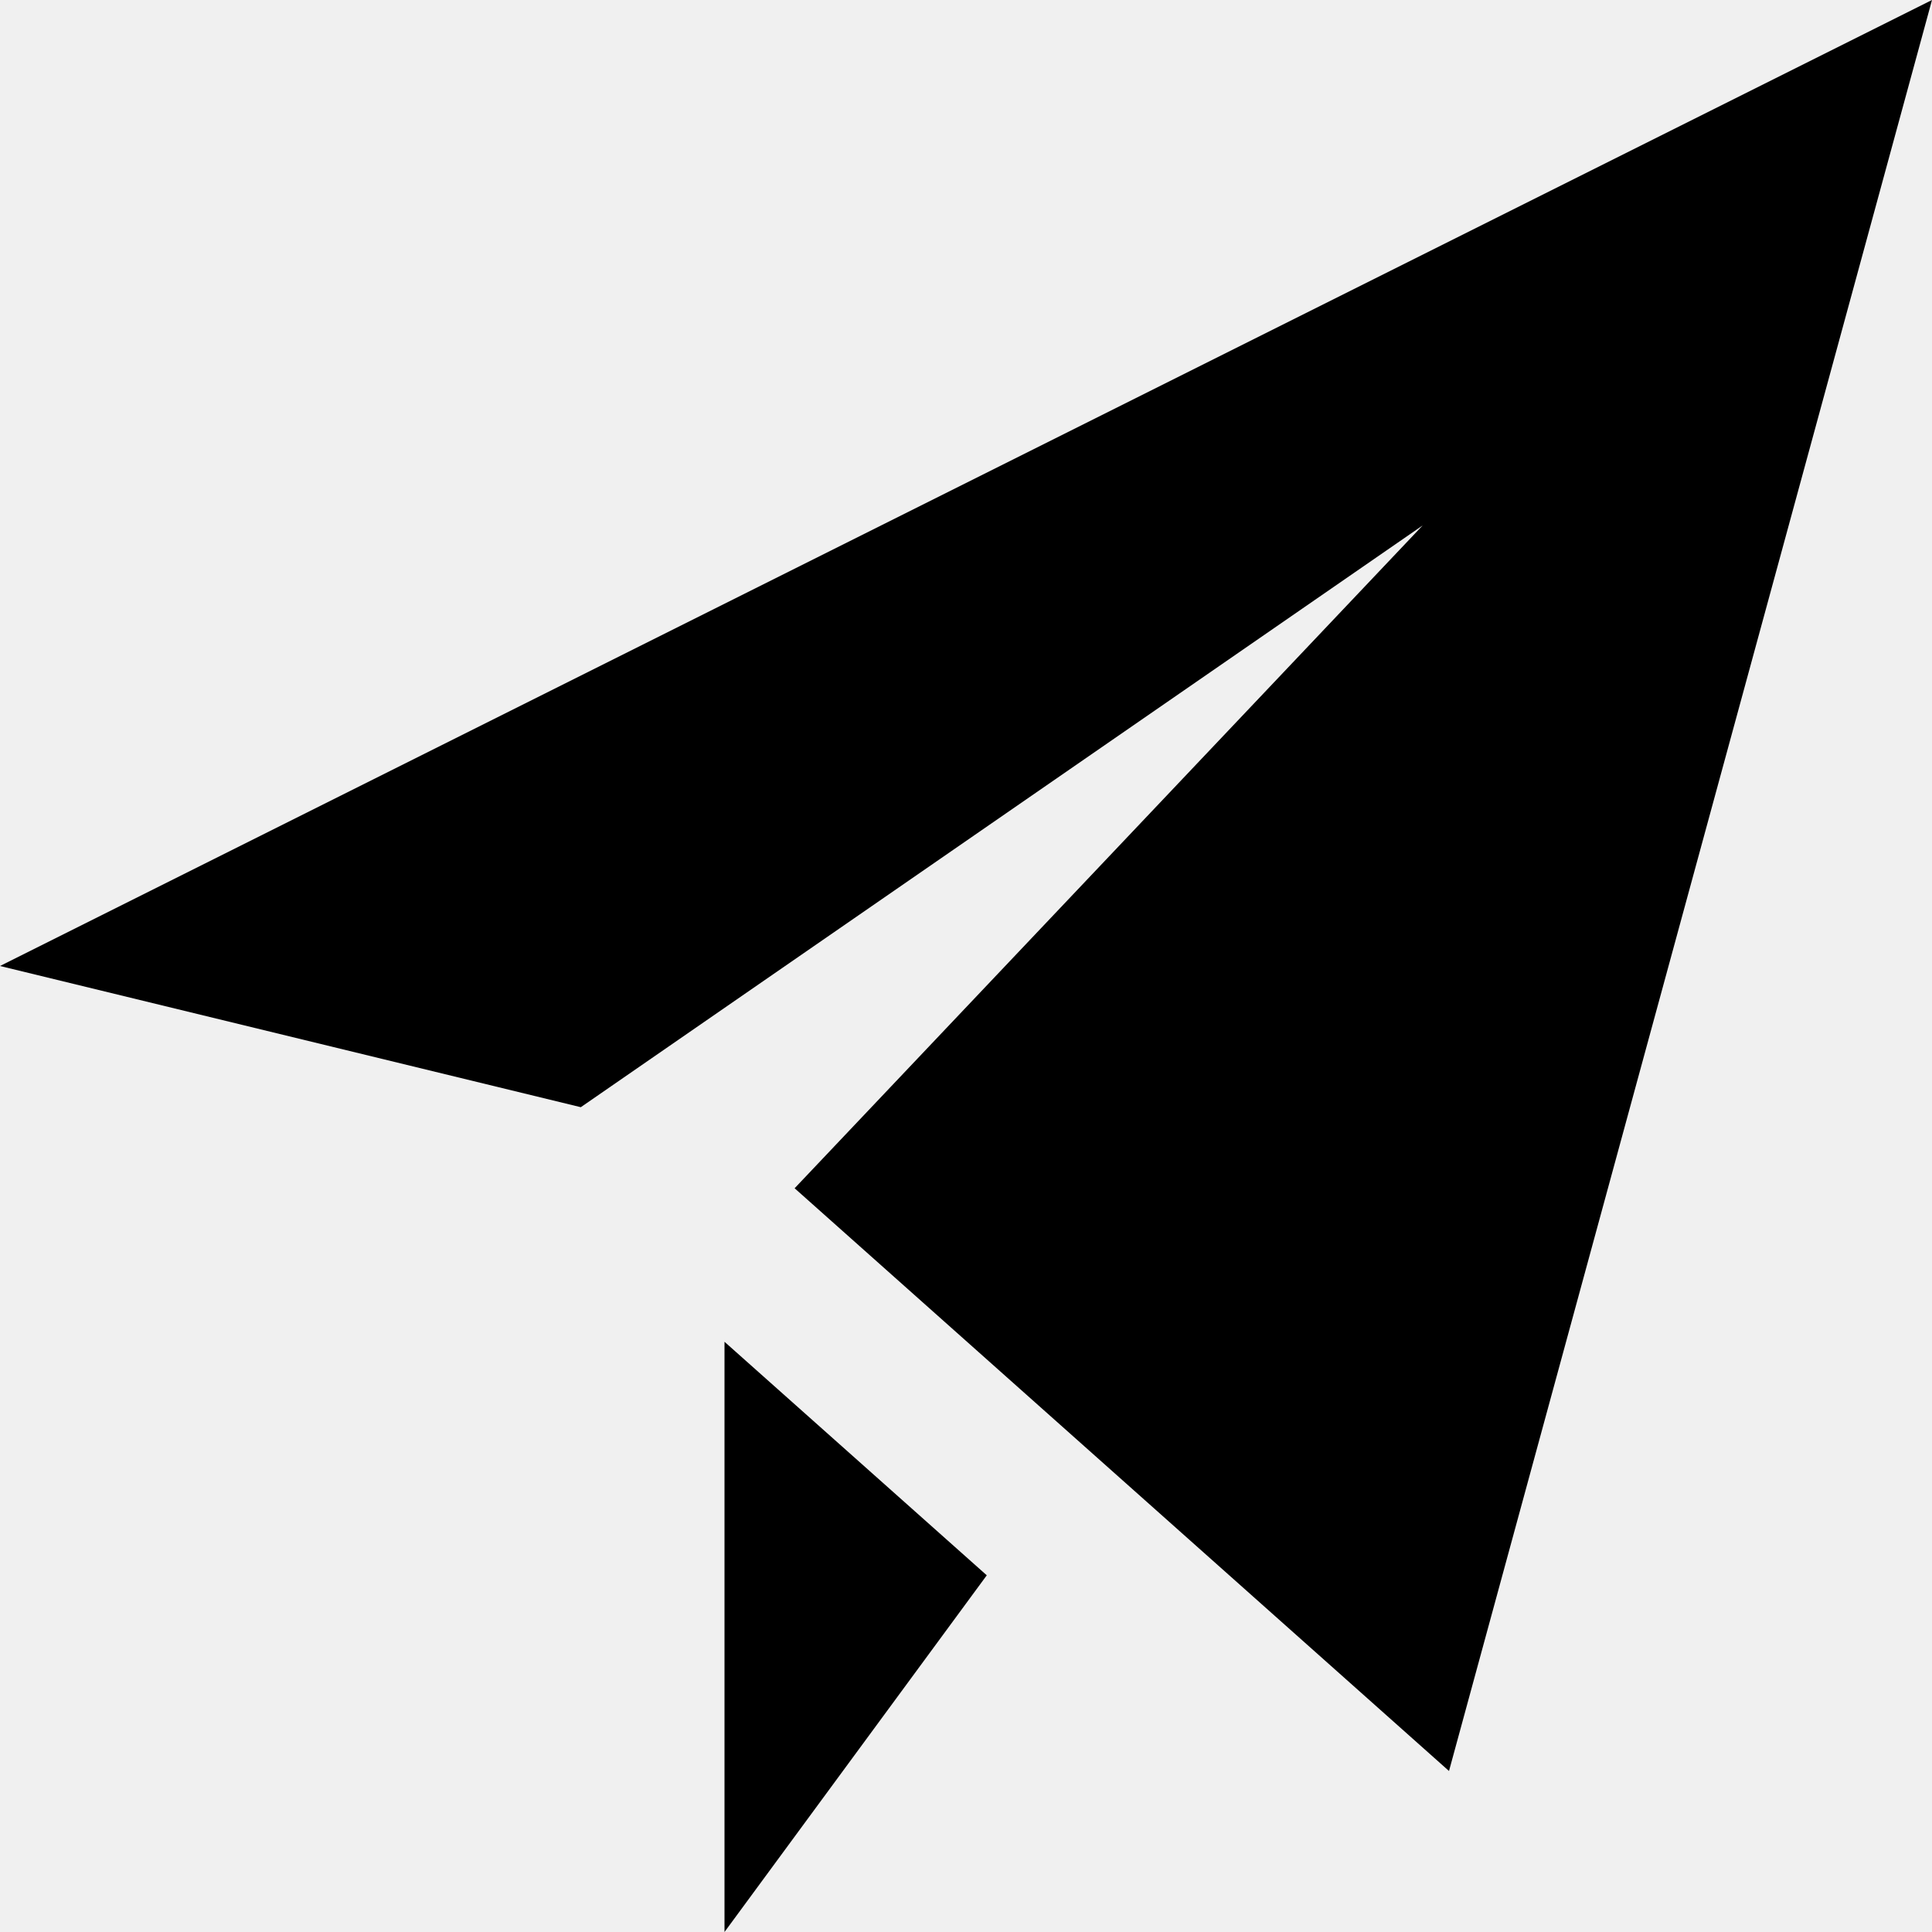
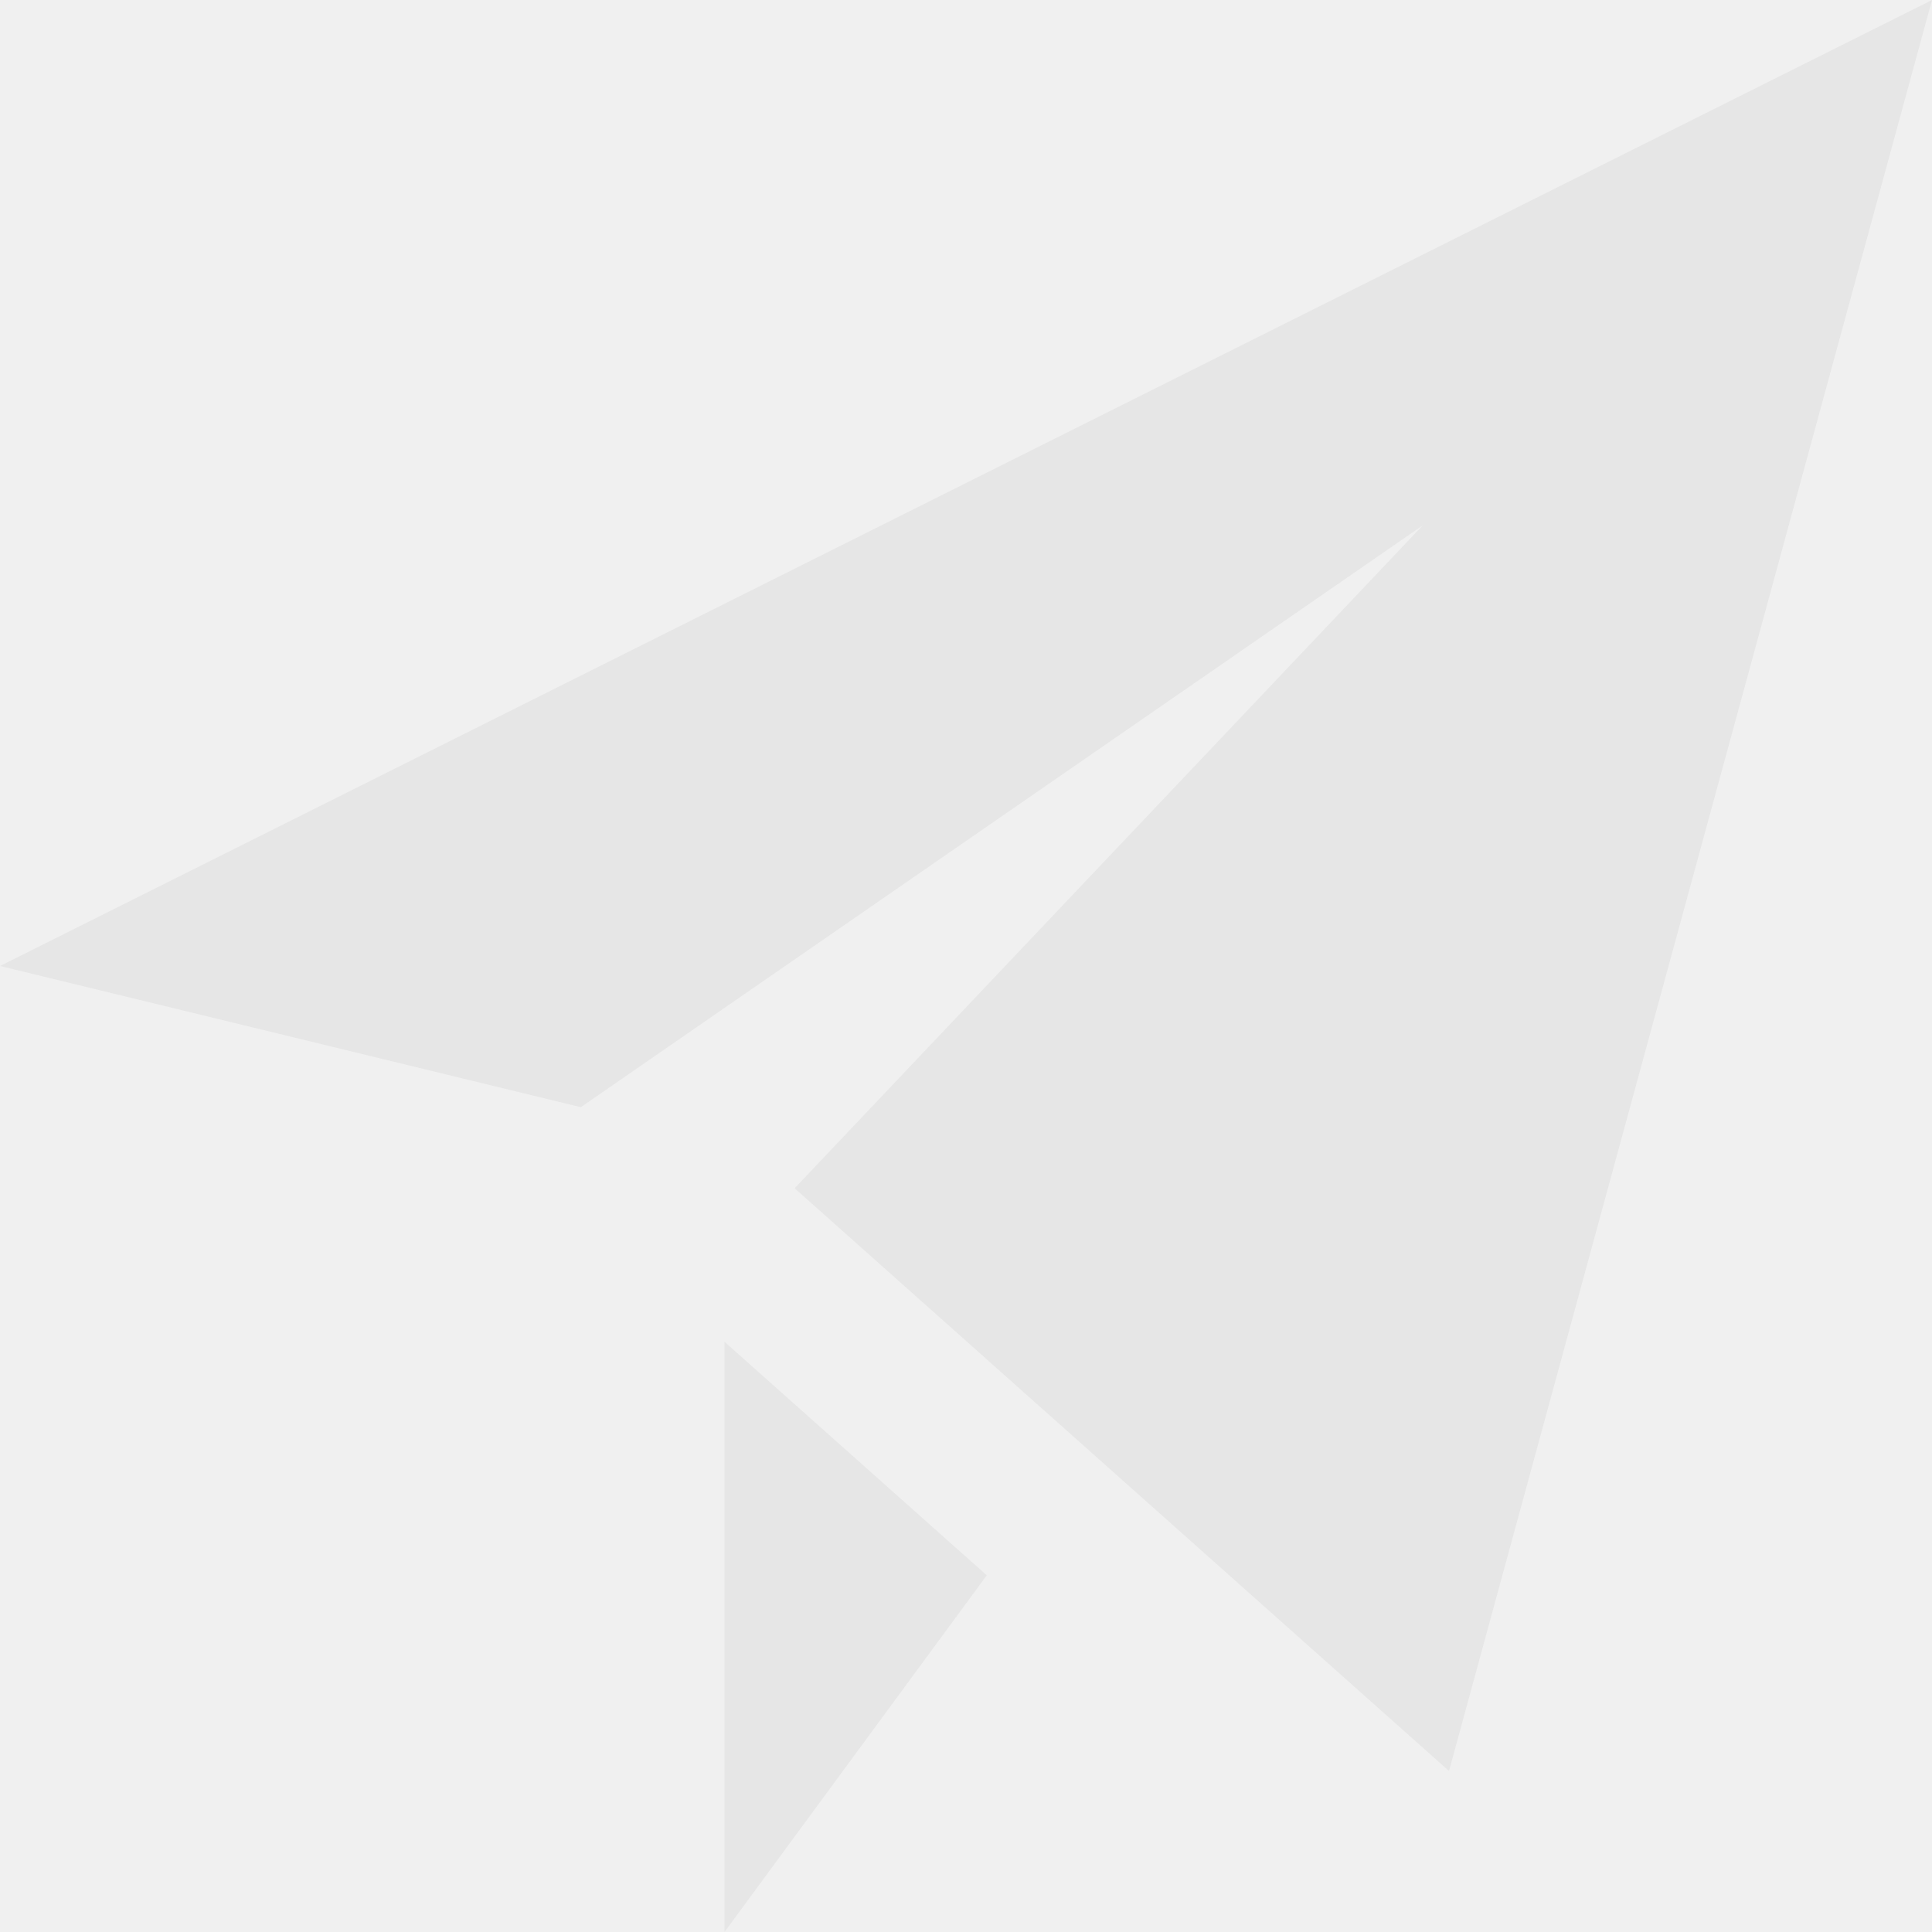
- <svg xmlns="http://www.w3.org/2000/svg" width="24" height="24" viewBox="0 0 24 24">
-   <path d="M24 0l-6 22-8.129-7.239 7.802-8.234-10.458 7.227-7.215-1.754 24-12zm-15 16.668v7.332l3.258-4.431-3.258-2.901z" />
+ <svg xmlns="http://www.w3.org/2000/svg" width="24" height="24" viewBox="0 0 24 24" fill="none">
+   <g clip-path="url(#clip0_802_10)">
+     <path d="M24 0L18 22L9.871 14.761L17.673 6.527L7.215 13.754L0 12L24 0ZM9 16.668V24L12.258 19.569L9 16.668Z" fill="#E6E6E6" />
+   </g>
+   <defs>
+     <clipPath id="clip0_802_10">
+       <rect width="24" height="24" fill="white" />
+     </clipPath>
+   </defs>
</svg>
